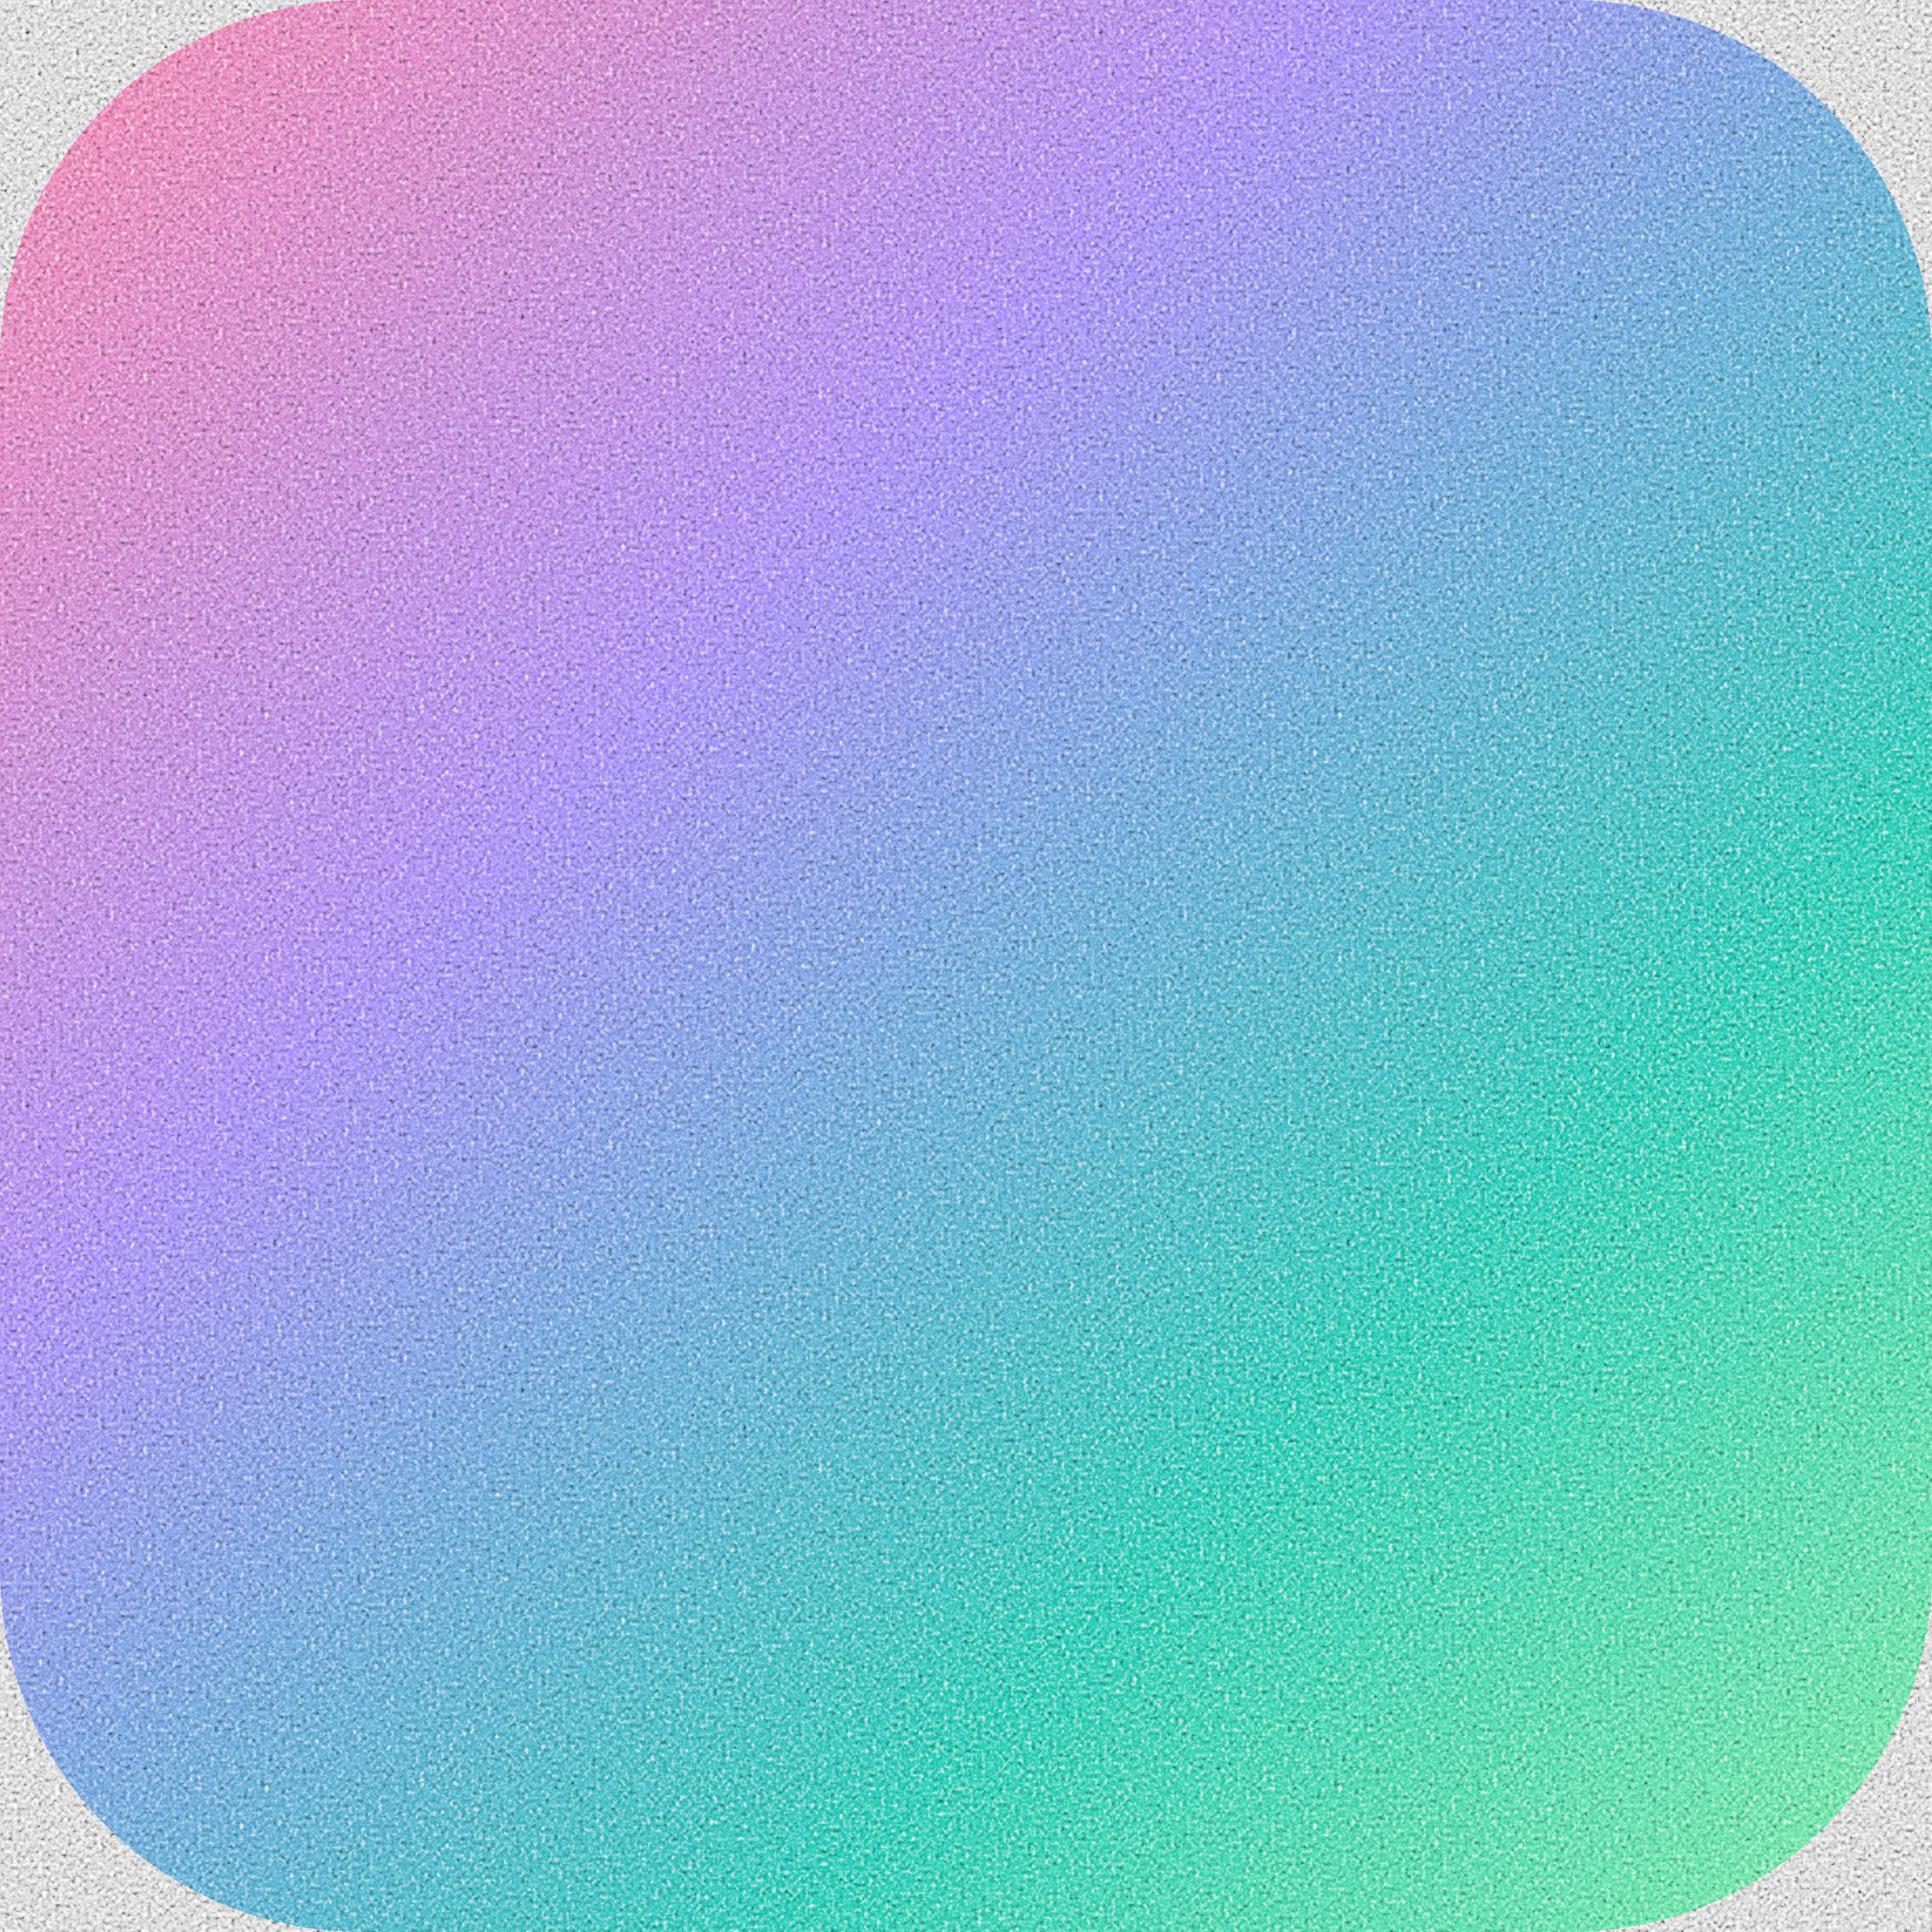
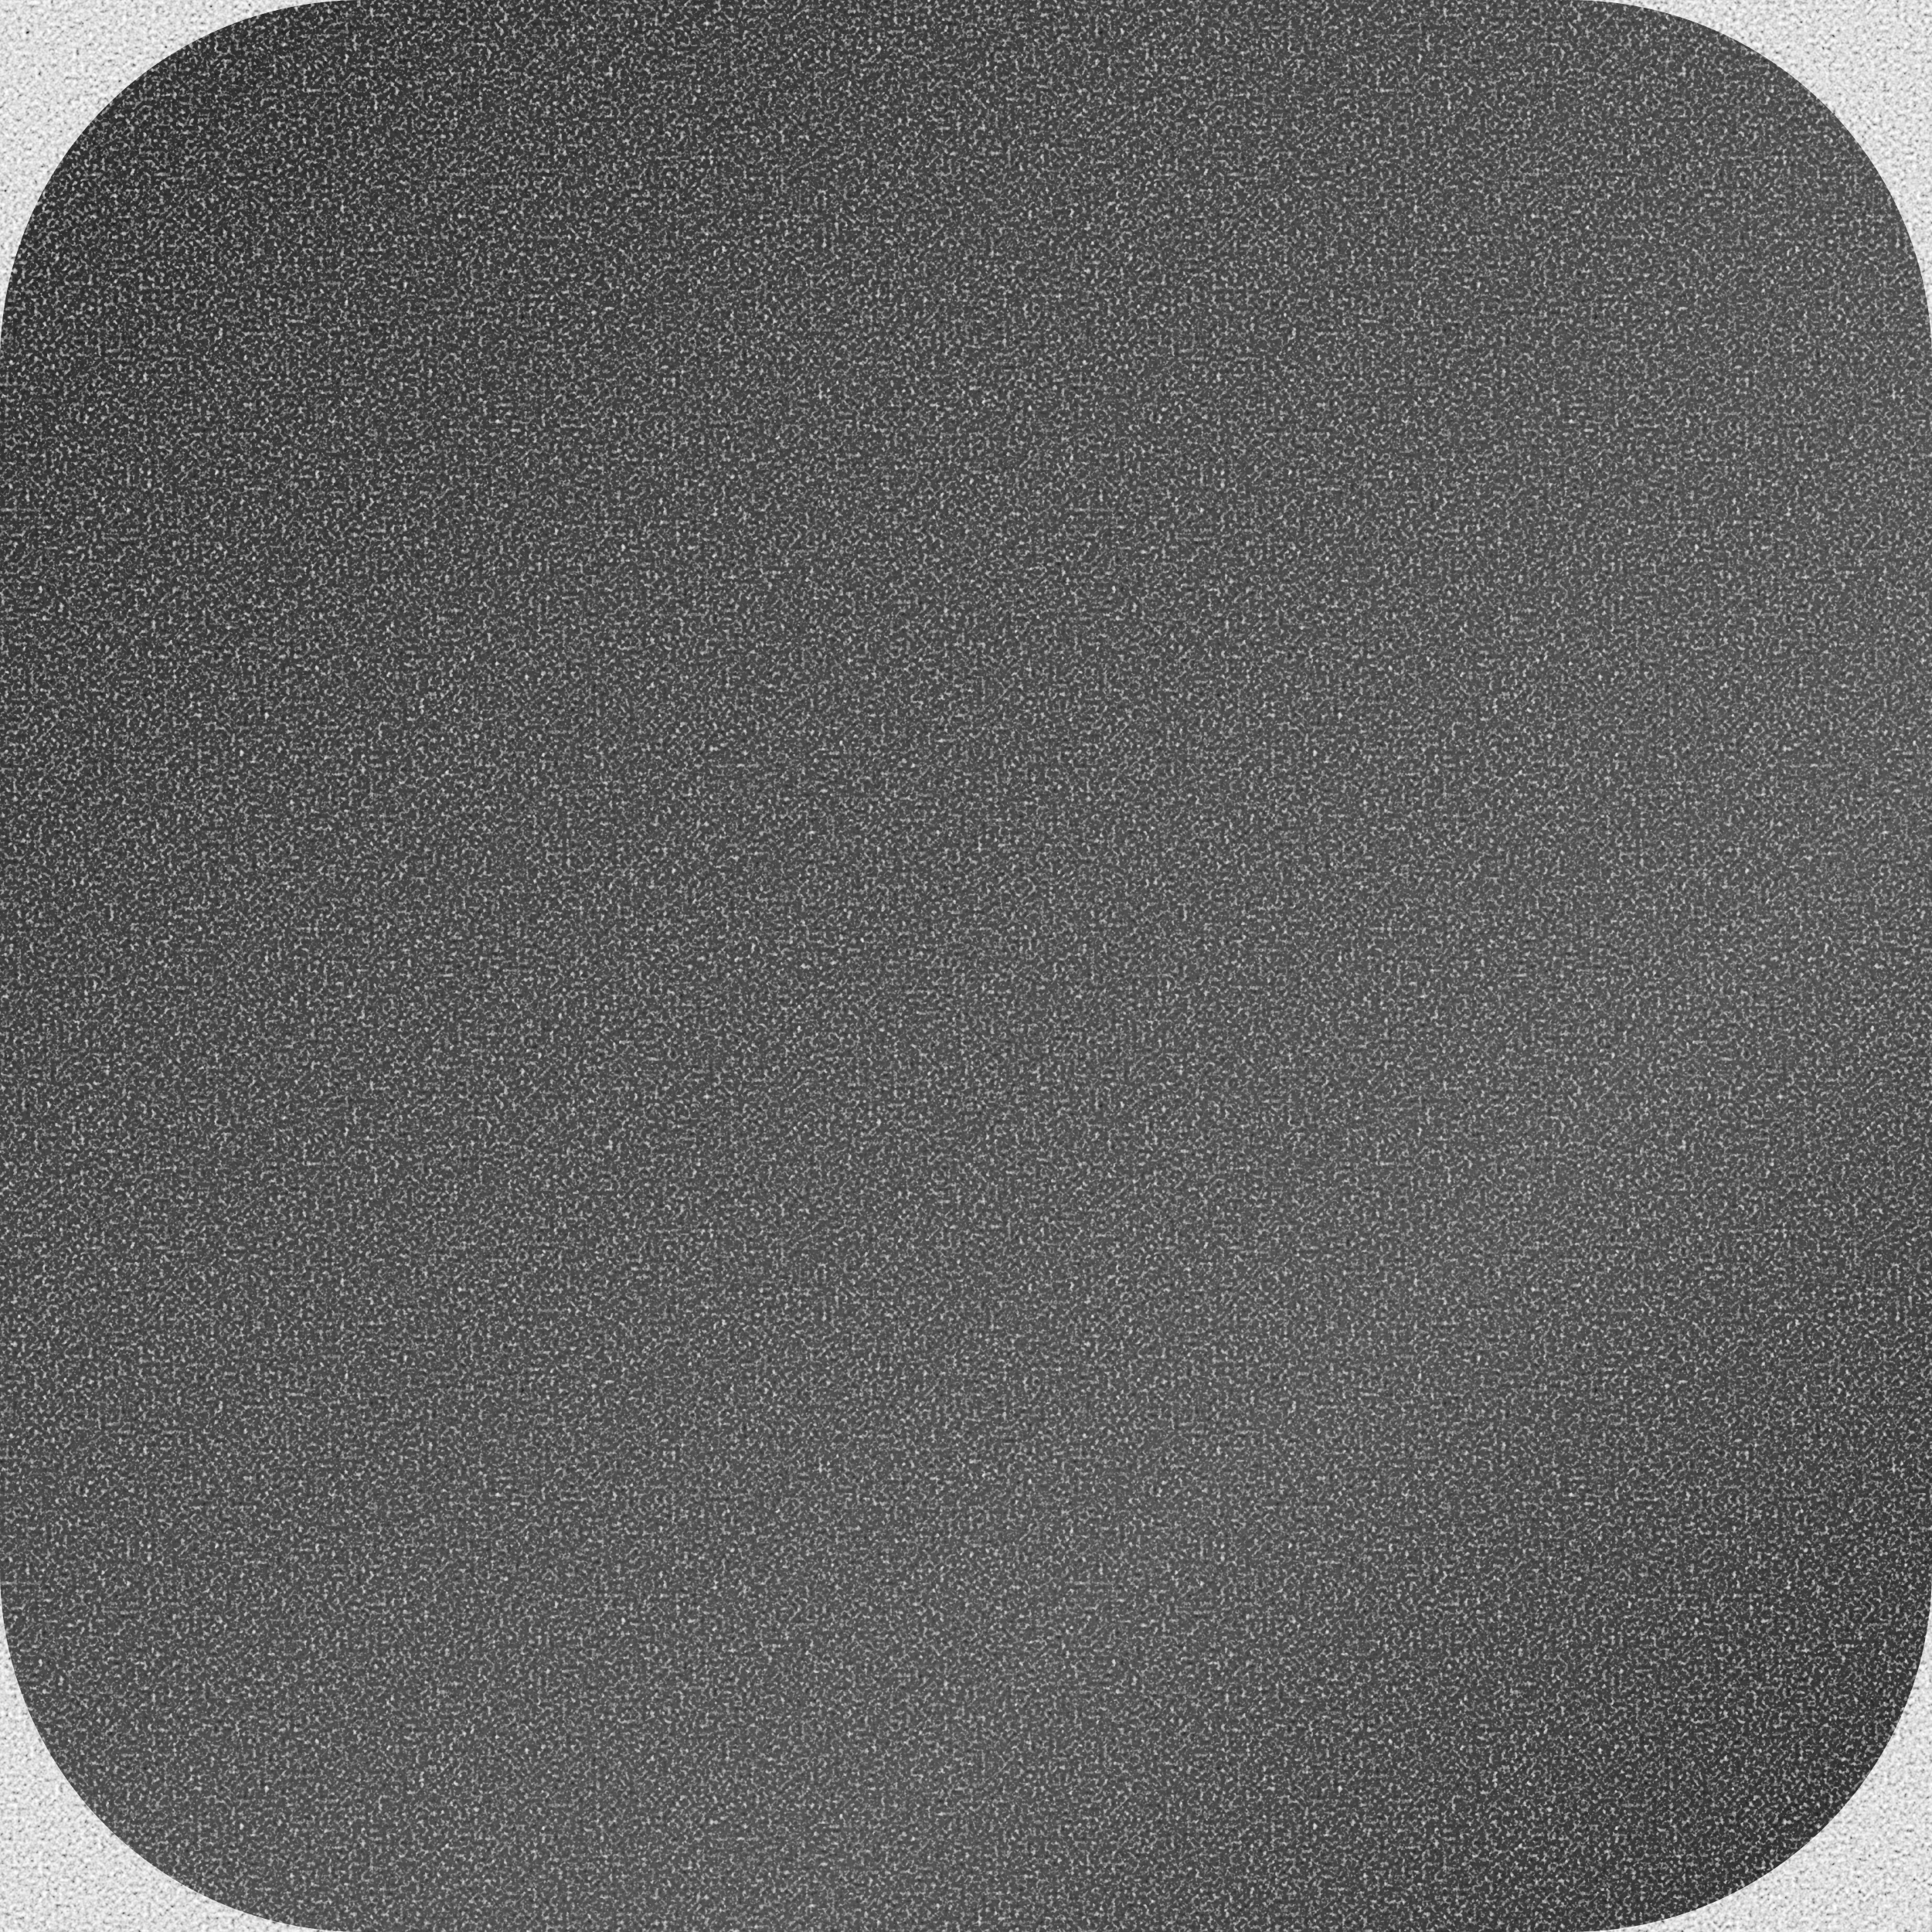
<svg xmlns="http://www.w3.org/2000/svg" width="512" height="512" viewBox="0 0 512 512">
  <defs>
    <linearGradient id="g" x1="0" y1="0" x2="1" y2="1">
-       <stop offset="0" stop-color="#ff8fb3" />
-       <stop offset="0.35" stop-color="#b197fc" />
-       <stop offset="0.7" stop-color="#2dd4bf" />
-       <stop offset="1" stop-color="#86efac" />
+       <stop offset="0" stop-color="#2f2f2f" />
+       <stop offset="0.35" stop-color="#4b4b4b" />
+       <stop offset="0.7" stop-color="#5a5a5a" />
+       <stop offset="1" stop-color="#2f2f2f" />
    </linearGradient>
    <filter id="grain" x="0" y="0" width="100%" height="100%">
      <feTurbulence type="fractalNoise" baseFrequency="0.9" numOctaves="2" seed="7" stitchTiles="stitch" result="n" />
      <feColorMatrix in="n" type="matrix" values="0.33 0.33 0.33 0 0  0.33 0.33 0.33 0 0  0.33 0.33 0.33 0 0  0 0 0 1 0" result="nG" />
      <feComponentTransfer in="nG" result="nC">
        <feFuncR type="linear" slope="2.5" intercept="-0.75" />
        <feFuncG type="linear" slope="2.5" intercept="-0.75" />
        <feFuncB type="linear" slope="2.5" intercept="-0.75" />
      </feComponentTransfer>
      <feBlend in="SourceGraphic" in2="nC" mode="overlay" />
    </filter>
  </defs>
  <rect x="0" y="0" width="512" height="512" rx="96" fill="url(#g)" filter="url(#grain)" />
</svg>
